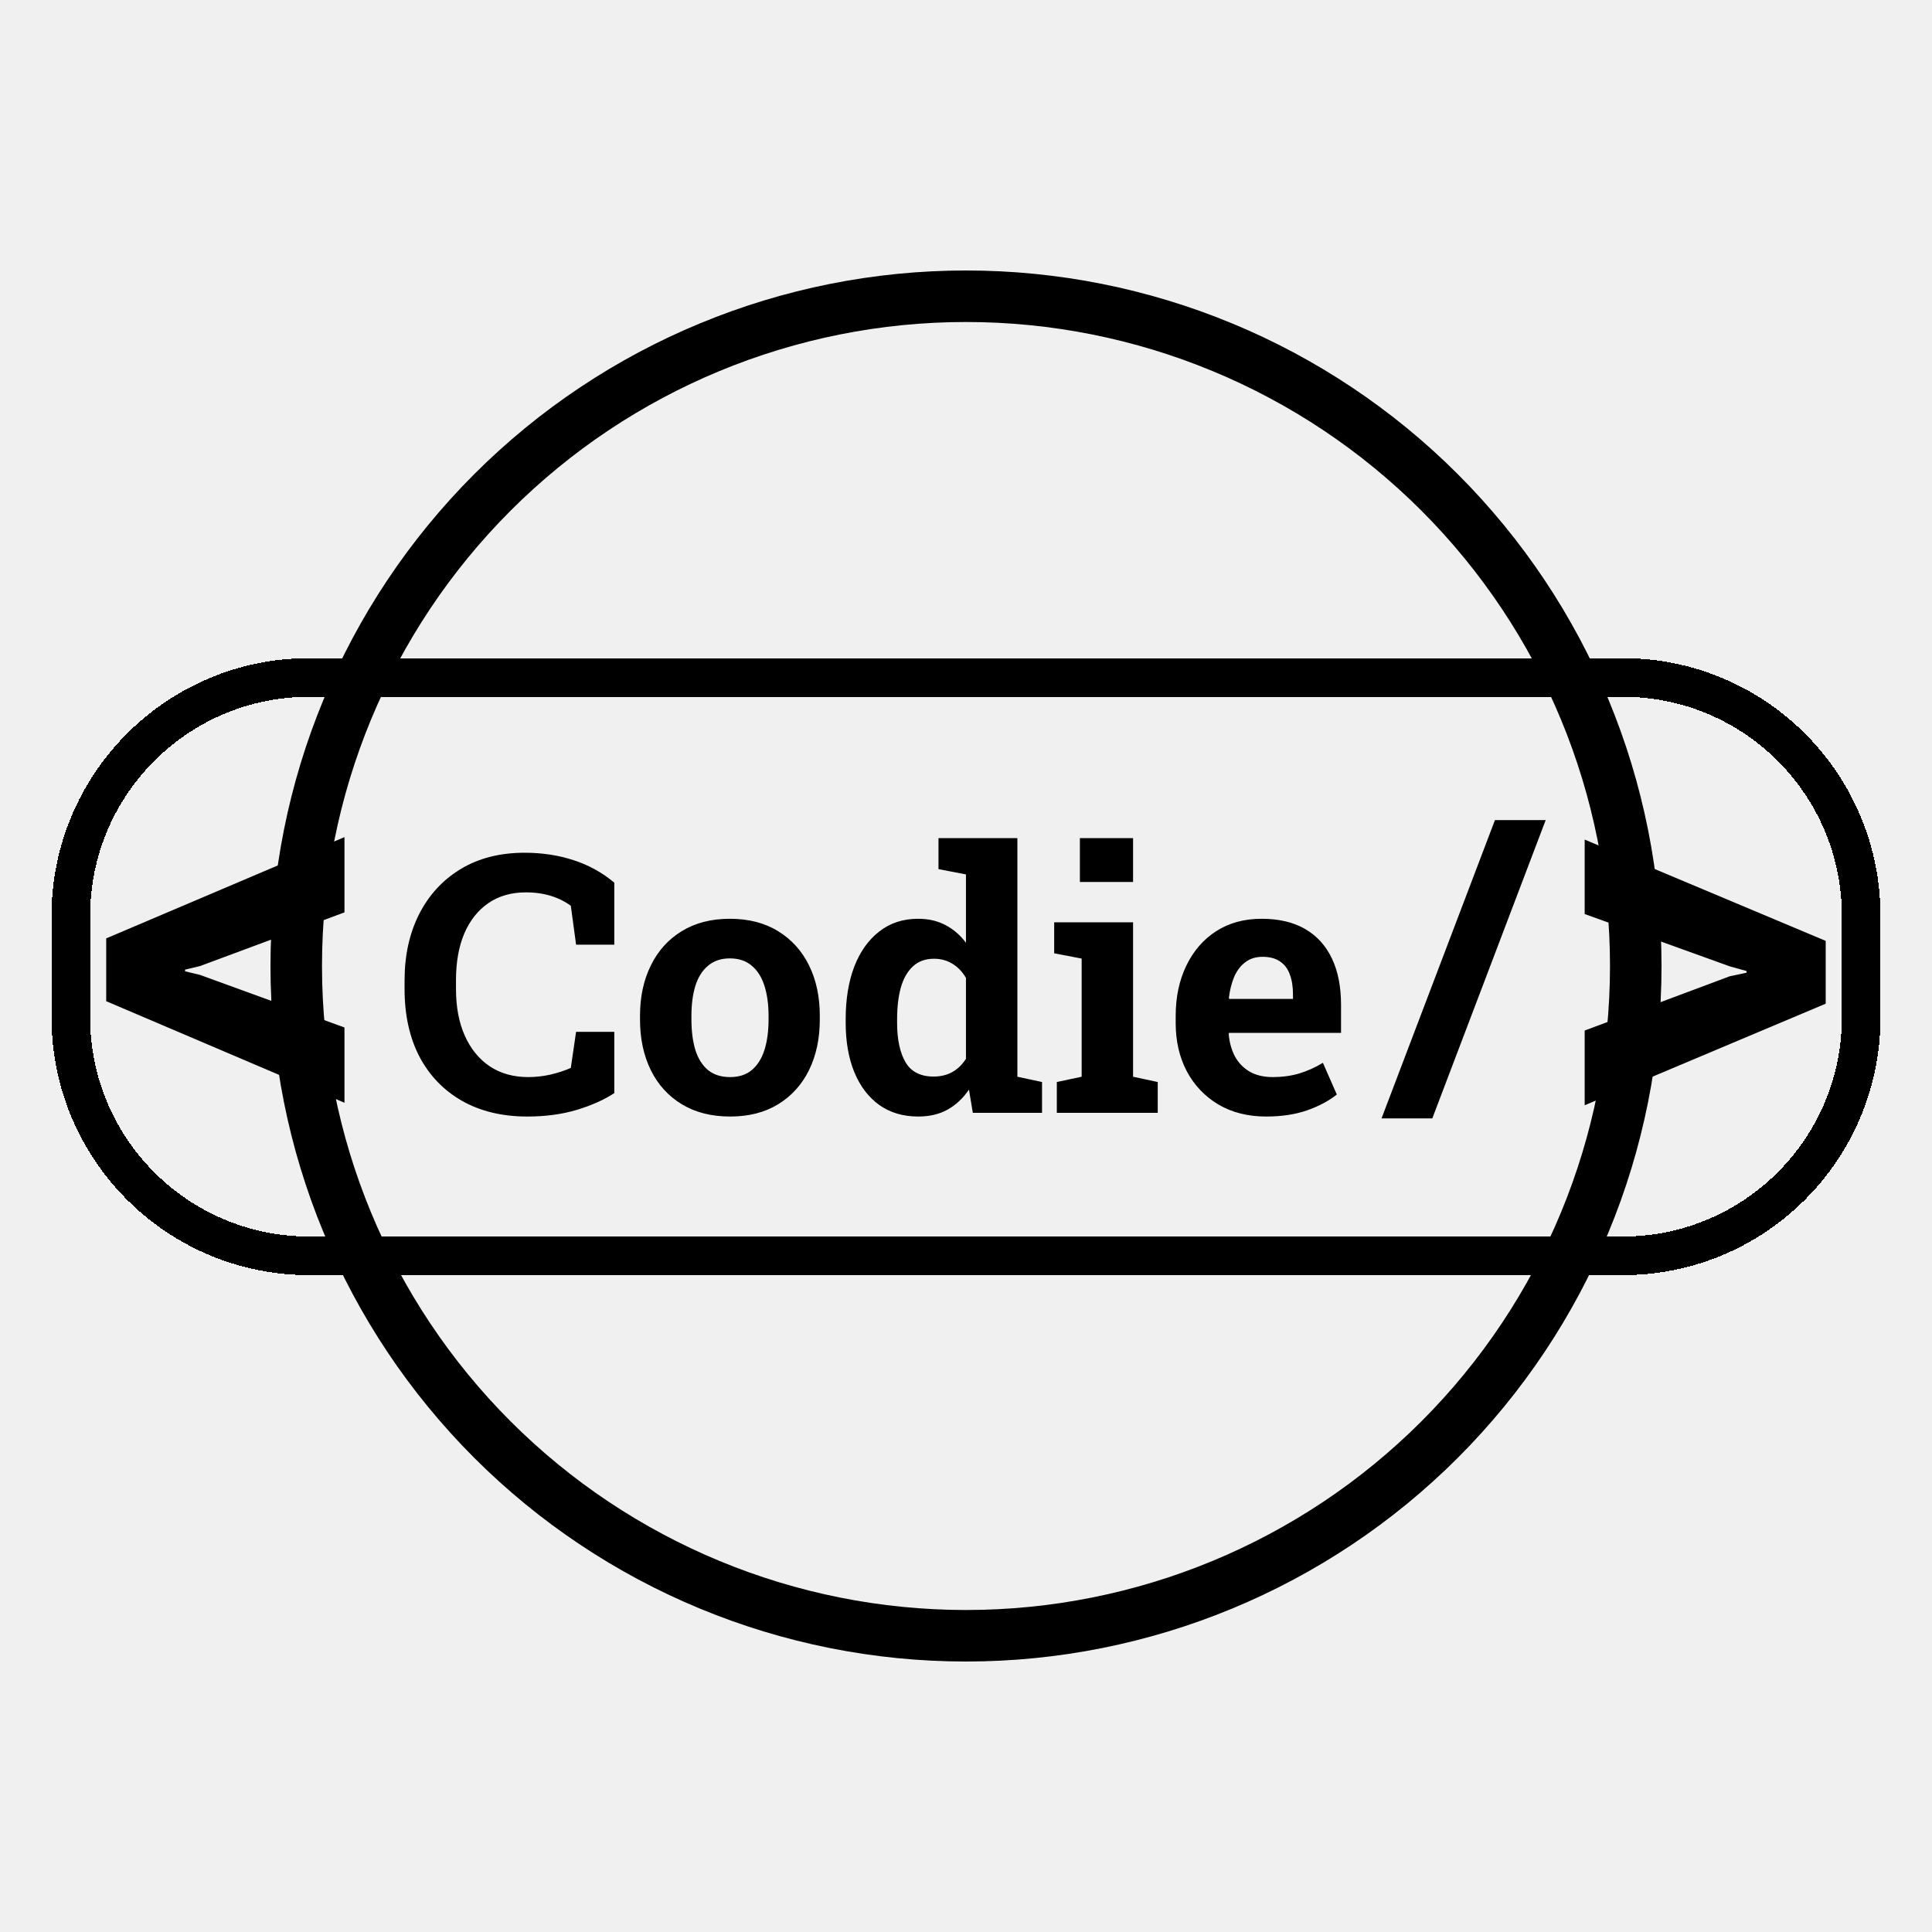
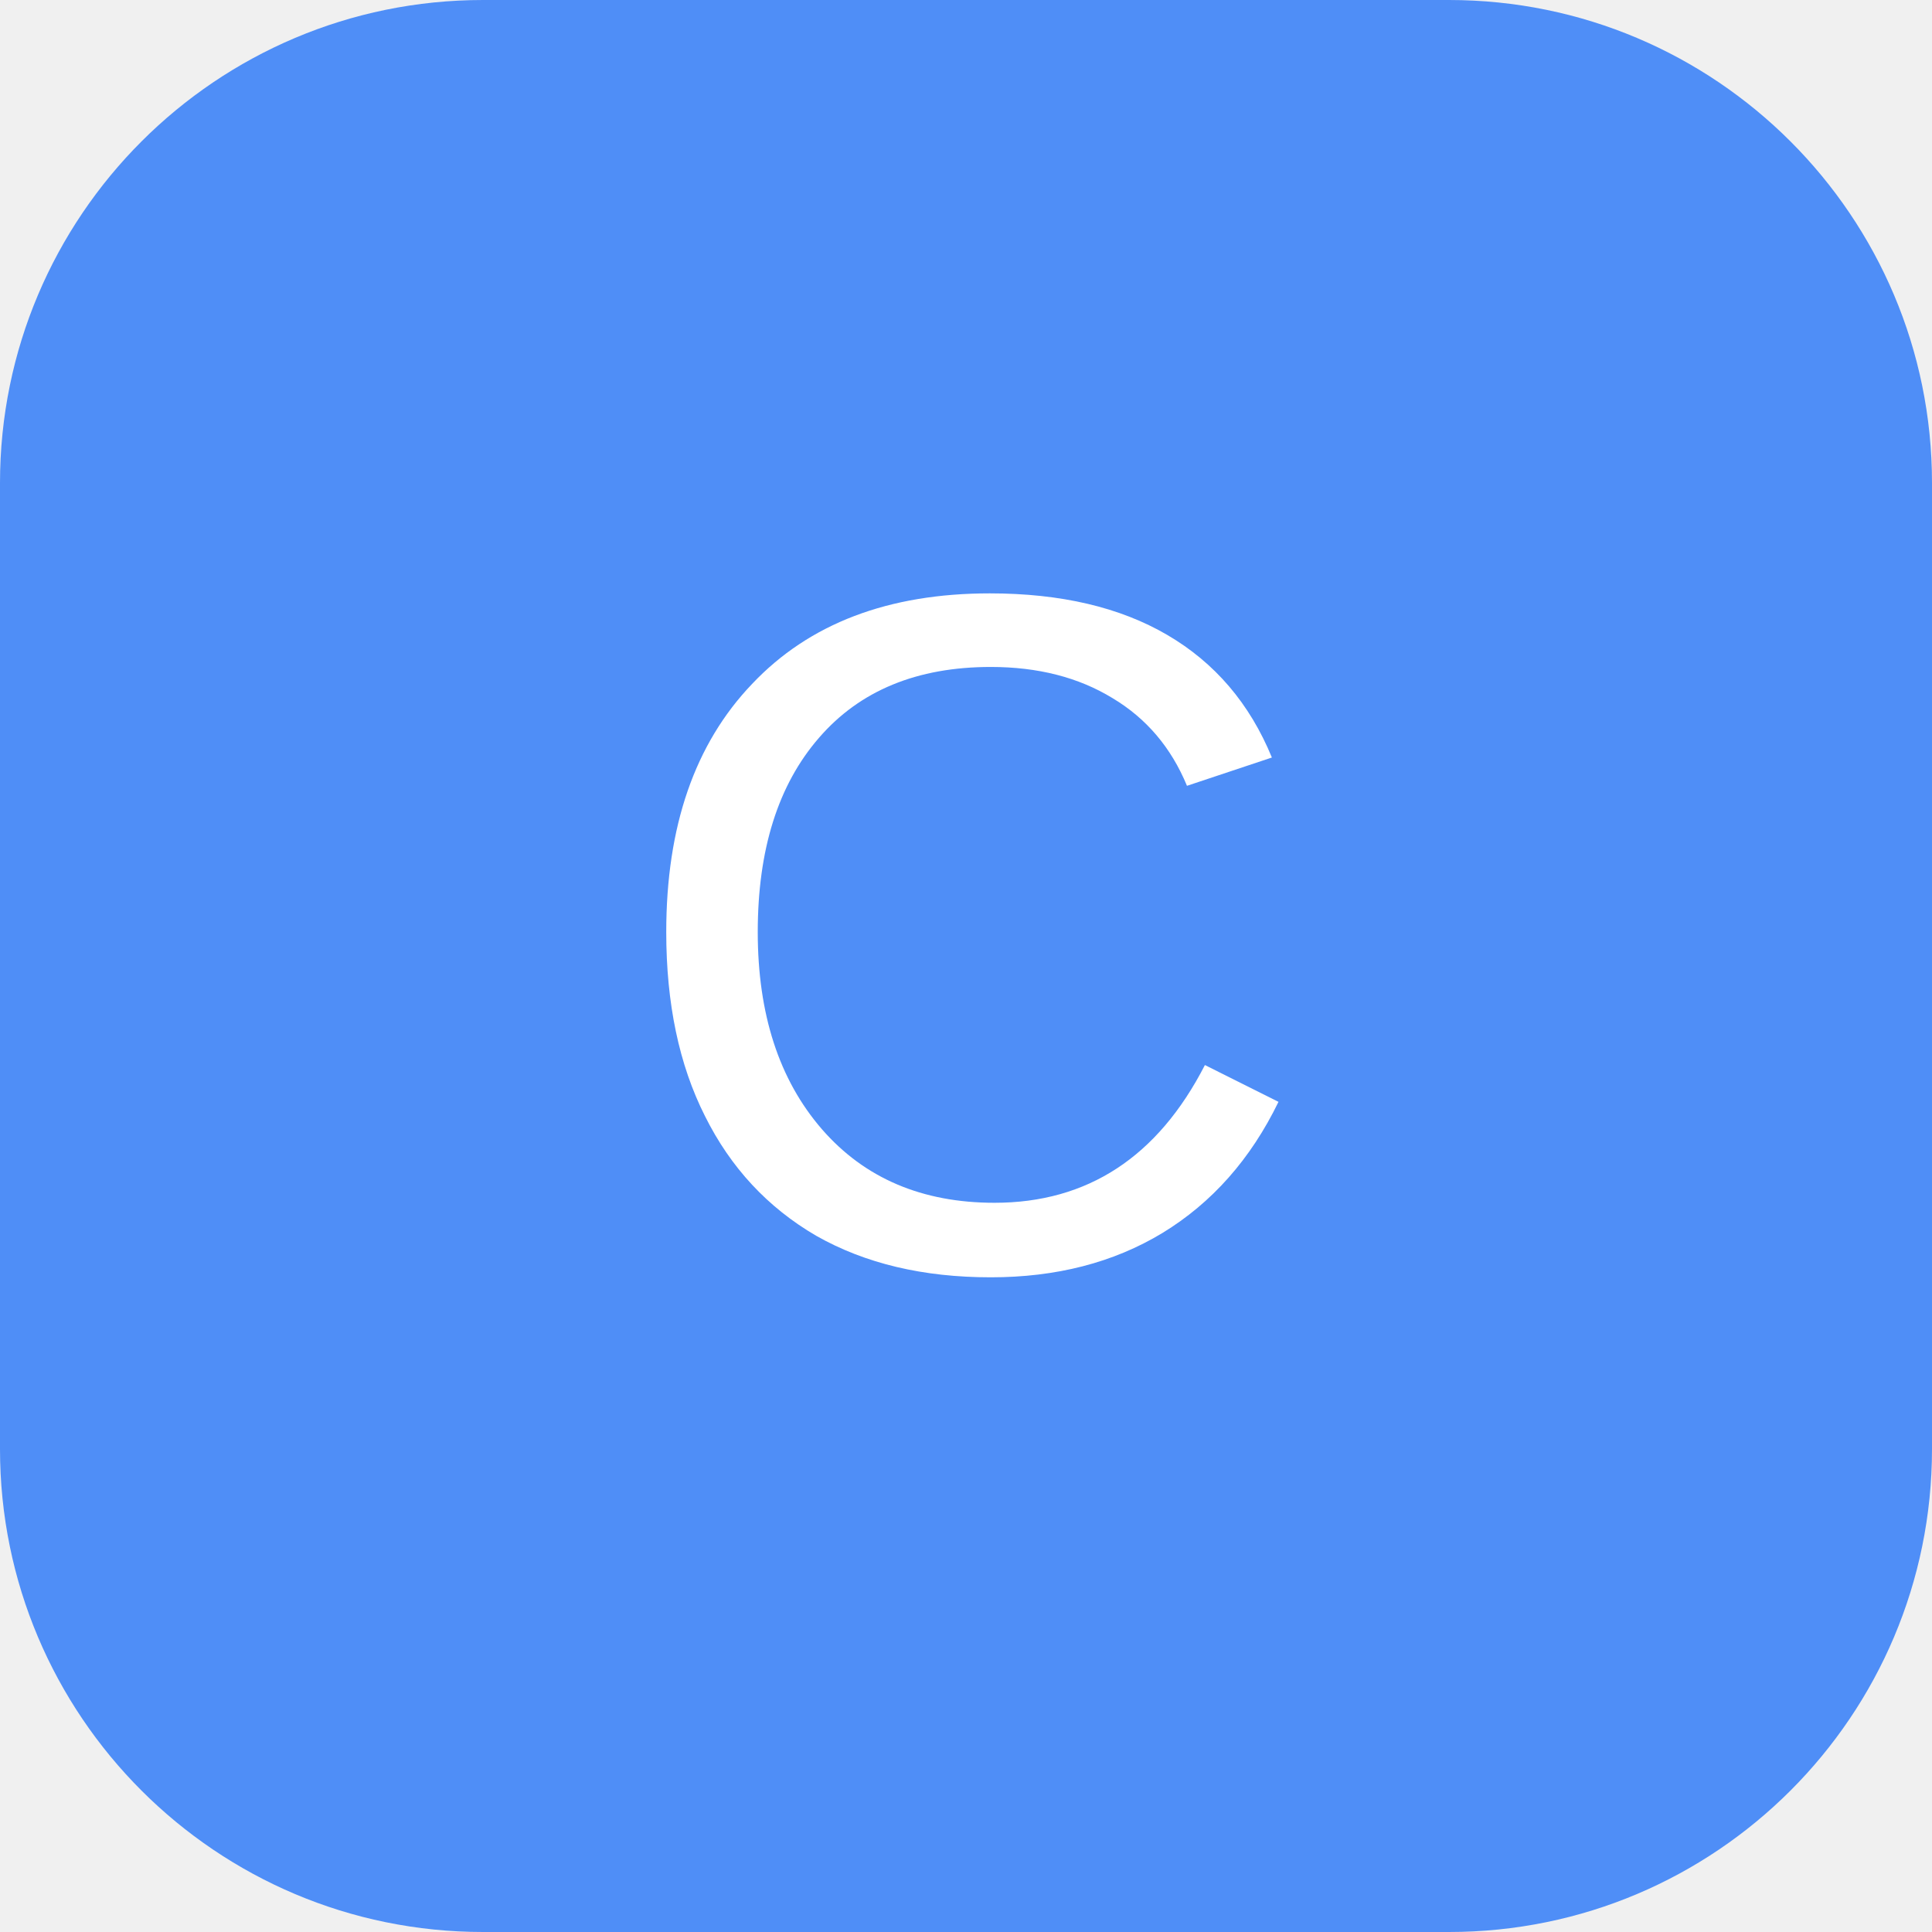
- <svg xmlns="http://www.w3.org/2000/svg" width="28" height="28" viewBox="0 0 1500 1500" fill="none">
-   <g clip-path="url(#clip0_8_2)">
-     <path d="M750 230C887.913 230 1020.18 284.786 1117.7 382.305C1215.21 479.824 1270 612.087 1270 750C1270 887.913 1215.21 1020.18 1117.7 1117.7C1020.18 1215.21 887.913 1270 750 1270C612.087 1270 479.824 1215.21 382.305 1117.7C284.786 1020.18 230 887.913 230 750C230 612.087 284.786 479.824 382.305 382.305C479.824 284.786 612.087 230 750 230Z" stroke="black" stroke-width="40" />
-     <g filter="url(#filter0_d_8_2)">
-       <rect x="55" y="526" width="1390" height="449" rx="185" stroke="black" stroke-width="30" shape-rendering="crispEdges" />
-     </g>
-     <g filter="url(#filter1_d_8_2)">
-       <path d="M409.402 866.871C390.079 866.871 373.263 862.861 358.953 854.84C344.643 846.728 333.569 835.289 325.73 820.523C317.983 805.667 314.109 788.121 314.109 767.887V761.188C314.109 741.865 317.846 724.775 325.32 709.918C332.885 694.97 343.641 683.258 357.586 674.781C371.531 666.305 388.12 662.066 407.352 662.066C420.841 662.066 433.465 663.98 445.223 667.809C457.072 671.637 467.645 677.47 476.941 685.309V733.434H447.273L443.172 703.219C440.164 701.031 436.883 699.163 433.328 697.613C429.773 696.064 425.9 694.879 421.707 694.059C417.605 693.238 413.139 692.828 408.309 692.828C397.007 692.828 387.299 695.608 379.188 701.168C371.076 706.728 364.832 714.612 360.457 724.82C356.173 734.938 354.031 746.969 354.031 760.914V767.887C354.031 781.832 356.31 793.909 360.867 804.117C365.424 814.326 371.896 822.255 380.281 827.906C388.667 833.466 398.602 836.246 410.086 836.246C415.828 836.246 421.57 835.608 427.312 834.332C433.146 832.965 438.432 831.233 443.172 829.137L447.273 801.109H476.941V848.688C469.194 853.792 459.533 858.121 447.957 861.676C436.382 865.139 423.53 866.871 409.402 866.871ZM566.902 866.871C552.319 866.871 539.786 863.681 529.305 857.301C518.823 850.921 510.802 842.079 505.242 830.777C499.682 819.384 496.902 806.305 496.902 791.539V788.668C496.902 773.993 499.682 761.005 505.242 749.703C510.802 738.31 518.777 729.423 529.168 723.043C539.65 716.572 552.137 713.336 566.629 713.336C581.303 713.336 593.836 716.572 604.227 723.043C614.617 729.423 622.592 738.264 628.152 749.566C633.712 760.868 636.492 773.902 636.492 788.668V791.539C636.492 806.305 633.712 819.384 628.152 830.777C622.592 842.079 614.617 850.921 604.227 857.301C593.836 863.681 581.395 866.871 566.902 866.871ZM566.902 836.246C573.829 836.246 579.48 834.378 583.855 830.641C588.23 826.904 591.466 821.708 593.562 815.055C595.659 808.31 596.707 800.471 596.707 791.539V788.668C596.707 779.918 595.659 772.216 593.562 765.562C591.466 758.818 588.185 753.577 583.719 749.84C579.344 746.012 573.647 744.098 566.629 744.098C559.793 744.098 554.142 746.012 549.676 749.84C545.21 753.577 541.928 758.818 539.832 765.562C537.827 772.216 536.824 779.918 536.824 788.668V791.539C536.824 800.471 537.827 808.31 539.832 815.055C541.928 821.799 545.21 827.04 549.676 830.777C554.142 834.423 559.884 836.246 566.902 836.246ZM712.918 866.871C701.16 866.871 691.043 863.863 682.566 857.848C674.181 851.741 667.755 843.264 663.289 832.418C658.823 821.48 656.59 808.72 656.59 794.137V791.266C656.59 775.68 658.823 762.053 663.289 750.387C667.846 738.72 674.318 729.651 682.703 723.18C691.089 716.617 701.115 713.336 712.781 713.336C720.893 713.336 728.003 714.977 734.109 718.258C740.216 721.448 745.503 726.005 749.969 731.93V678.883L728.641 674.781V650.719H749.969H789.891V835.973L809.031 840.074V864H755.301L752.293 845.953C747.645 852.789 742.085 857.984 735.613 861.539C729.233 865.094 721.668 866.871 712.918 866.871ZM724.812 835.836C730.372 835.836 735.249 834.651 739.441 832.281C743.634 829.911 747.143 826.493 749.969 822.027V759.273C747.234 754.534 743.771 750.888 739.578 748.336C735.385 745.693 730.555 744.371 725.086 744.371C718.432 744.371 712.964 746.376 708.68 750.387C704.487 754.306 701.388 759.775 699.383 766.793C697.469 773.811 696.512 781.969 696.512 791.266V794.137C696.512 807.079 698.699 817.288 703.074 824.762C707.449 832.145 714.695 835.836 724.812 835.836ZM820.516 864V840.074L839.793 835.973V744.234L818.465 740.133V716.07H879.715V835.973L898.855 840.074V864H820.516ZM838.426 684.762V650.719H879.715V684.762H838.426ZM983.074 866.871C968.947 866.871 956.596 863.772 946.023 857.574C935.451 851.285 927.247 842.672 921.414 831.734C915.672 820.797 912.801 808.31 912.801 794.273V788.805C912.801 774.13 915.535 761.142 921.004 749.84C926.473 738.447 934.174 729.514 944.109 723.043C954.135 716.572 965.939 713.336 979.52 713.336C992.918 713.336 1004.17 715.979 1013.29 721.266C1022.4 726.552 1029.33 734.163 1034.07 744.098C1038.81 754.033 1041.18 766.064 1041.18 780.191V801.93H954.227L953.953 802.75C954.5 809.221 956.095 815.009 958.738 820.113C961.473 825.126 965.301 829.091 970.223 832.008C975.145 834.833 981.115 836.246 988.133 836.246C995.424 836.246 1002.21 835.335 1008.5 833.512C1014.88 831.598 1021.08 828.818 1027.1 825.172L1037.9 849.781C1031.79 854.703 1024.09 858.805 1014.79 862.086C1005.59 865.276 995.014 866.871 983.074 866.871ZM954.5 775.543H1003.86V771.988C1003.86 765.973 1003.04 760.823 1001.39 756.539C999.845 752.164 997.293 748.792 993.738 746.422C990.275 744.052 985.763 742.867 980.203 742.867C974.917 742.867 970.451 744.28 966.805 747.105C963.159 749.84 960.288 753.622 958.191 758.453C956.186 763.284 954.819 768.753 954.09 774.859L954.5 775.543Z" fill="black" />
-     </g>
-     <g filter="url(#filter2_d_8_2)">
-       <path d="M267.441 856.176L82.461 777.328V728.559L267.441 649.926V708.363L155.293 750.043L143.691 752.836V754.125L155.293 756.918L267.441 797.738V856.176Z" fill="black" />
-     </g>
-     <g filter="url(#filter3_d_8_2)">
-       <path d="M1230.34 858.109V800.102L1342.92 757.992L1356.03 755.199V753.91L1342.92 750.258L1230.34 709.652V651.859L1417.47 730.492V779.262L1230.34 858.109Z" fill="black" />
-     </g>
-     <g filter="url(#filter4_d_8_2)">
-       <path d="M1072.63 868.311L1160.67 636.719H1200.07L1112.04 868.311H1072.63Z" fill="black" />
-     </g>
-   </g>
-   <defs>
-     <clipPath id="clip0_8_2">
-       <rect width="1500" height="1500" fill="white" />
-     </clipPath>
-   </defs>
+ <svg xmlns="http://www.w3.org/2000/svg" width="32" height="32" viewBox="0 0 32 32" fill="none">
+   <rect width="32" height="32" rx="8" fill="#4F8EF7" />
+   <text x="16" y="21" text-anchor="middle" font-size="16" fill="white" font-family="Arial">C</text>
</svg>
